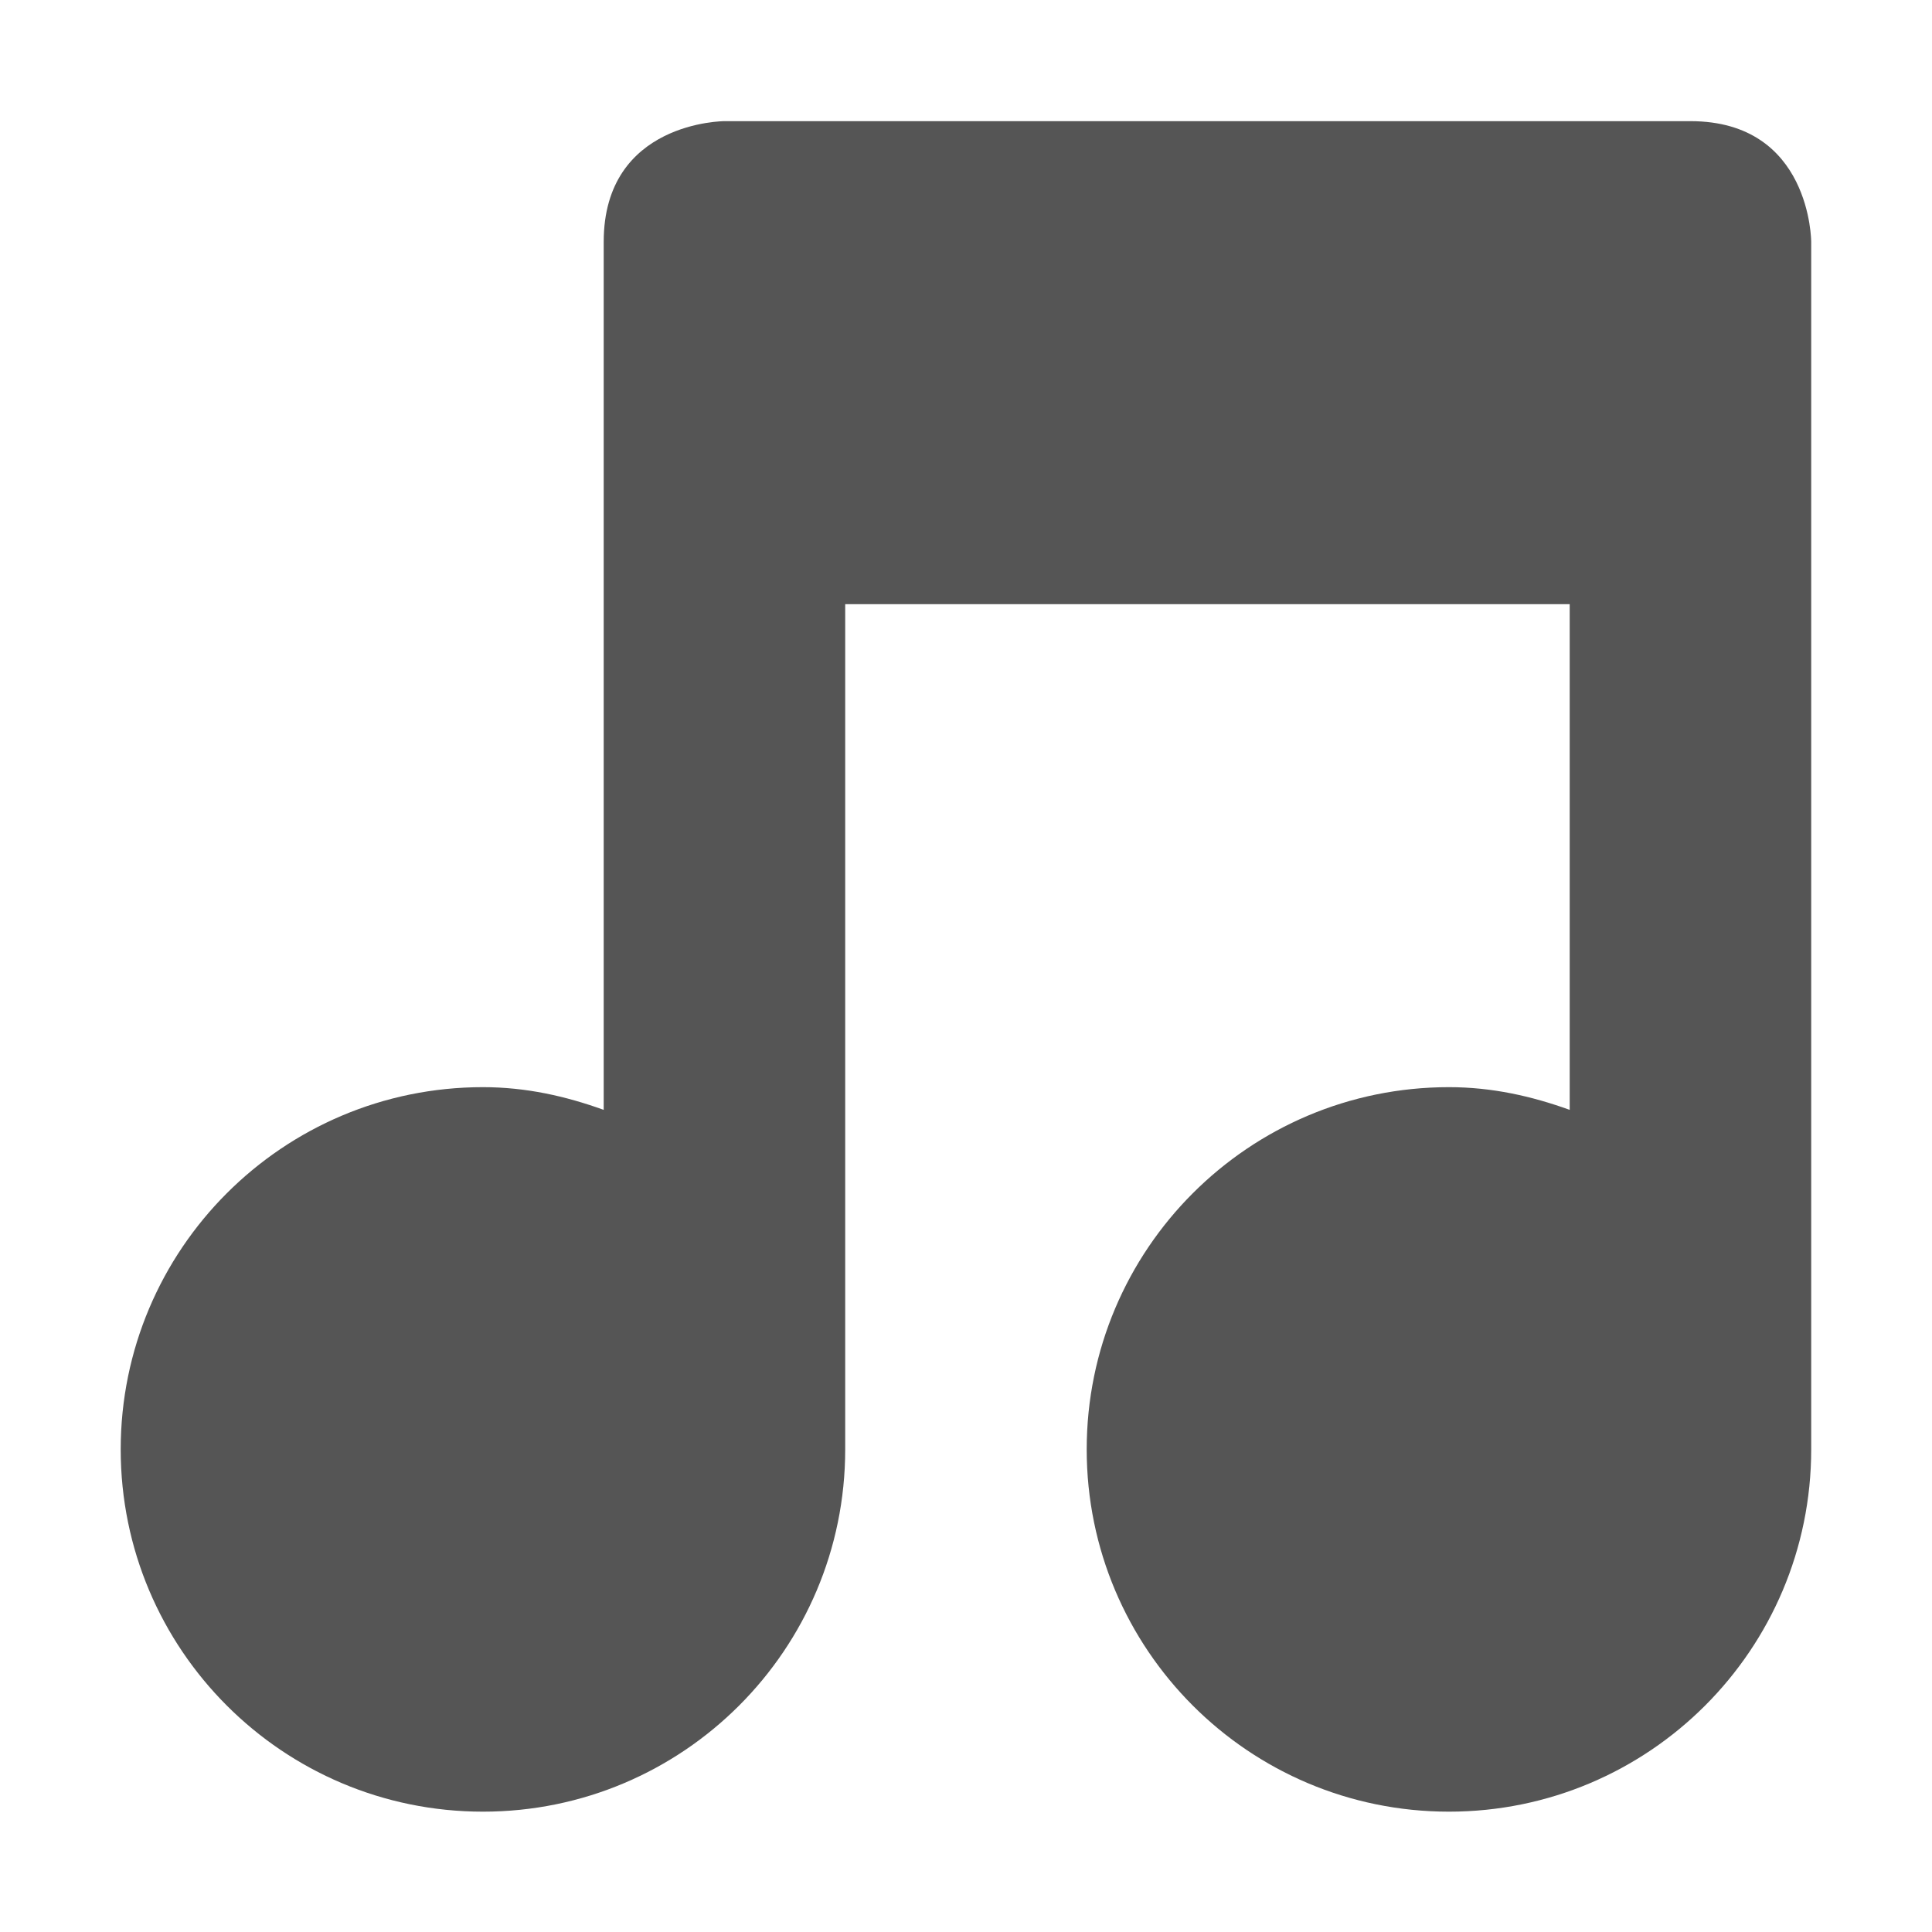
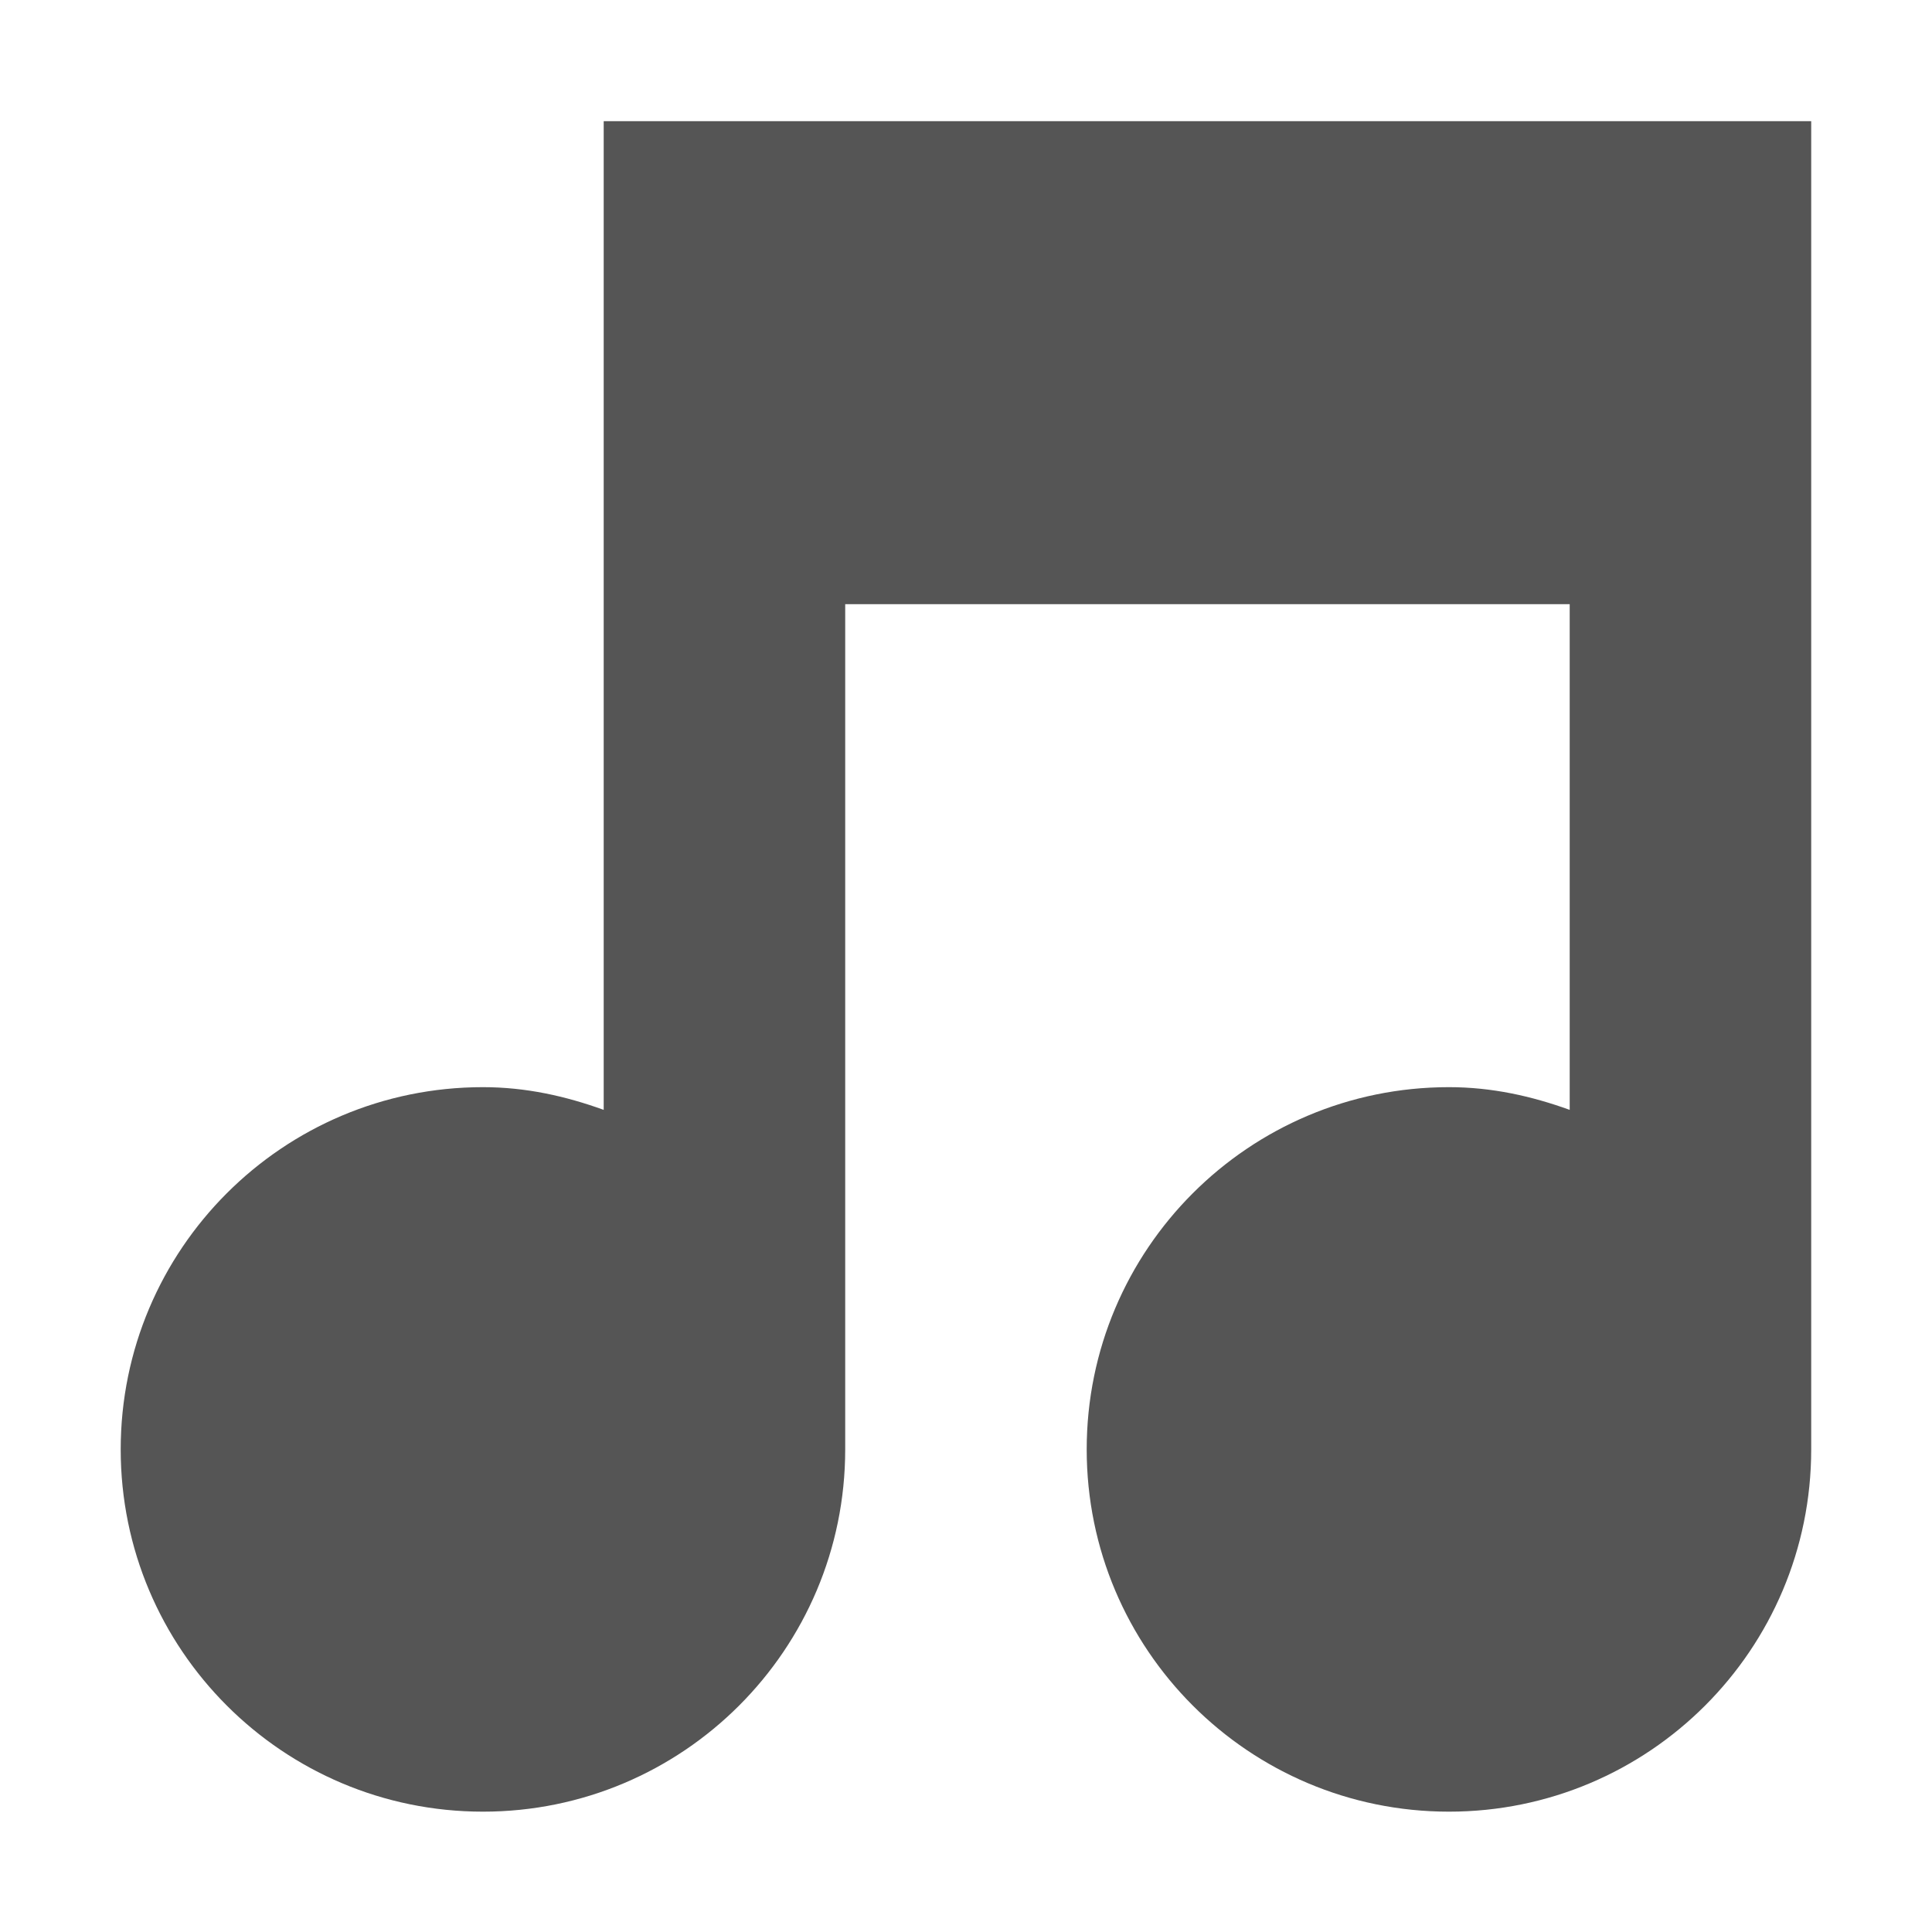
<svg xmlns="http://www.w3.org/2000/svg" xmlns:ns1="http://www.openswatchbook.org/uri/2009/osb" height="16" id="svg7384" style="enable-background:new" version="1.1" width="16">
  <defs id="defs7386">
    <linearGradient id="linearGradient5606" ns1:paint="solid">
      <stop id="stop5608" offset="0" style="stop-color:#000000;stop-opacity:1;" />
    </linearGradient>
-     <filter color-interpolation-filters="sRGB" id="filter7554">
+     <filter id="filter7554" style="color-interpolation-filters:sRGB">
      <feBlend id="feBlend7556" in2="BackgroundImage" mode="darken" />
    </filter>
  </defs>
-   <g id="layer9" style="display:inline" transform="translate(-727.0006,413.0034)" />
-   <g id="layer10" style="display:inline;filter:url(#filter7554)" transform="translate(-727.0006,413.0034)" />
-   <g id="layer1" style="display:inline" transform="translate(-486.0004,-203.9966)">
-     <path d="m 492,205 c 0,0 -1,0 -1,1 l 0,7.188 C 490.684,213.074 490.356,213 490,213 c -1.657,0 -3,1.343 -3,3 0,1.657 1.343,3 3,3 1.657,0 3,-1.343 3,-3 l 0,-7 6,0 0,4.188 C 498.684,213.074 498.356,213 498,213 c -1.657,0 -3,1.343 -3,3 0,1.657 1.343,3 3,3 1.657,0 3,-1.343 3,-3 l 0,-10 c 0,0 0,-1 -1,-1 z" id="path8672" style="fill:#555555;fill-opacity:1;stroke:none" />
+   <g id="layer9" style="display:inline" transform="translate(-725.0006,435.0034)" />
+   <g id="layer10" style="display:inline;filter:url(#filter7554)" transform="translate(-725.0006,435.0034)" />
+   <g id="layer1" style="display:inline" transform="translate(-484.0004,-181.9966)">
+     <path d="m 489,183 c 0,0 0,0 0,1 l 0,7.188 C 488.684,191.074 488.356,191 488,191 c -1.657,0 -3,1.343 -3,3 0,1.657 1.343,3 3,3 1.657,0 3,-1.343 3,-3 l 0,-7 6,0 0,4.188 C 496.684,191.074 496.356,191 496,191 c -1.657,0 -3,1.343 -3,3 0,1.657 1.343,3 3,3 1.657,0 3,-1.343 3,-3 l 0,-11 c 0,0 0,0 -1,0 z" id="path8672" style="fill:#555555;fill-opacity:1;stroke:none" />
  </g>
-   <g id="layer14" style="display:inline" transform="translate(-727.0006,413.0034)" />
-   <g id="layer15" style="display:inline" transform="translate(-727.0006,413.0034)" />
-   <g id="g71291" style="display:inline" transform="translate(-727.0006,413.0034)" />
-   <g id="layer2" style="display:inline" transform="translate(-486.0004,-53.99664)" />
-   <g id="g6058" style="display:inline" transform="translate(-486.0004,-53.99664)" />
-   <g id="layer12" style="display:inline" transform="translate(-727.0006,413.0034)" />
+   <g id="layer14" style="display:inline" transform="translate(-725.0006,435.0034)" />
+   <g id="layer15" style="display:inline" transform="translate(-725.0006,435.0034)" />
+   <g id="g71291" style="display:inline" transform="translate(-725.0006,435.0034)" />
+   <g id="layer2" style="display:inline" transform="translate(-484.0004,-31.99664)" />
+   <g id="g6058" style="display:inline" transform="translate(-484.0004,-31.99664)" />
+   <g id="layer12" style="display:inline" transform="translate(-725.0006,435.0034)" />
</svg>
